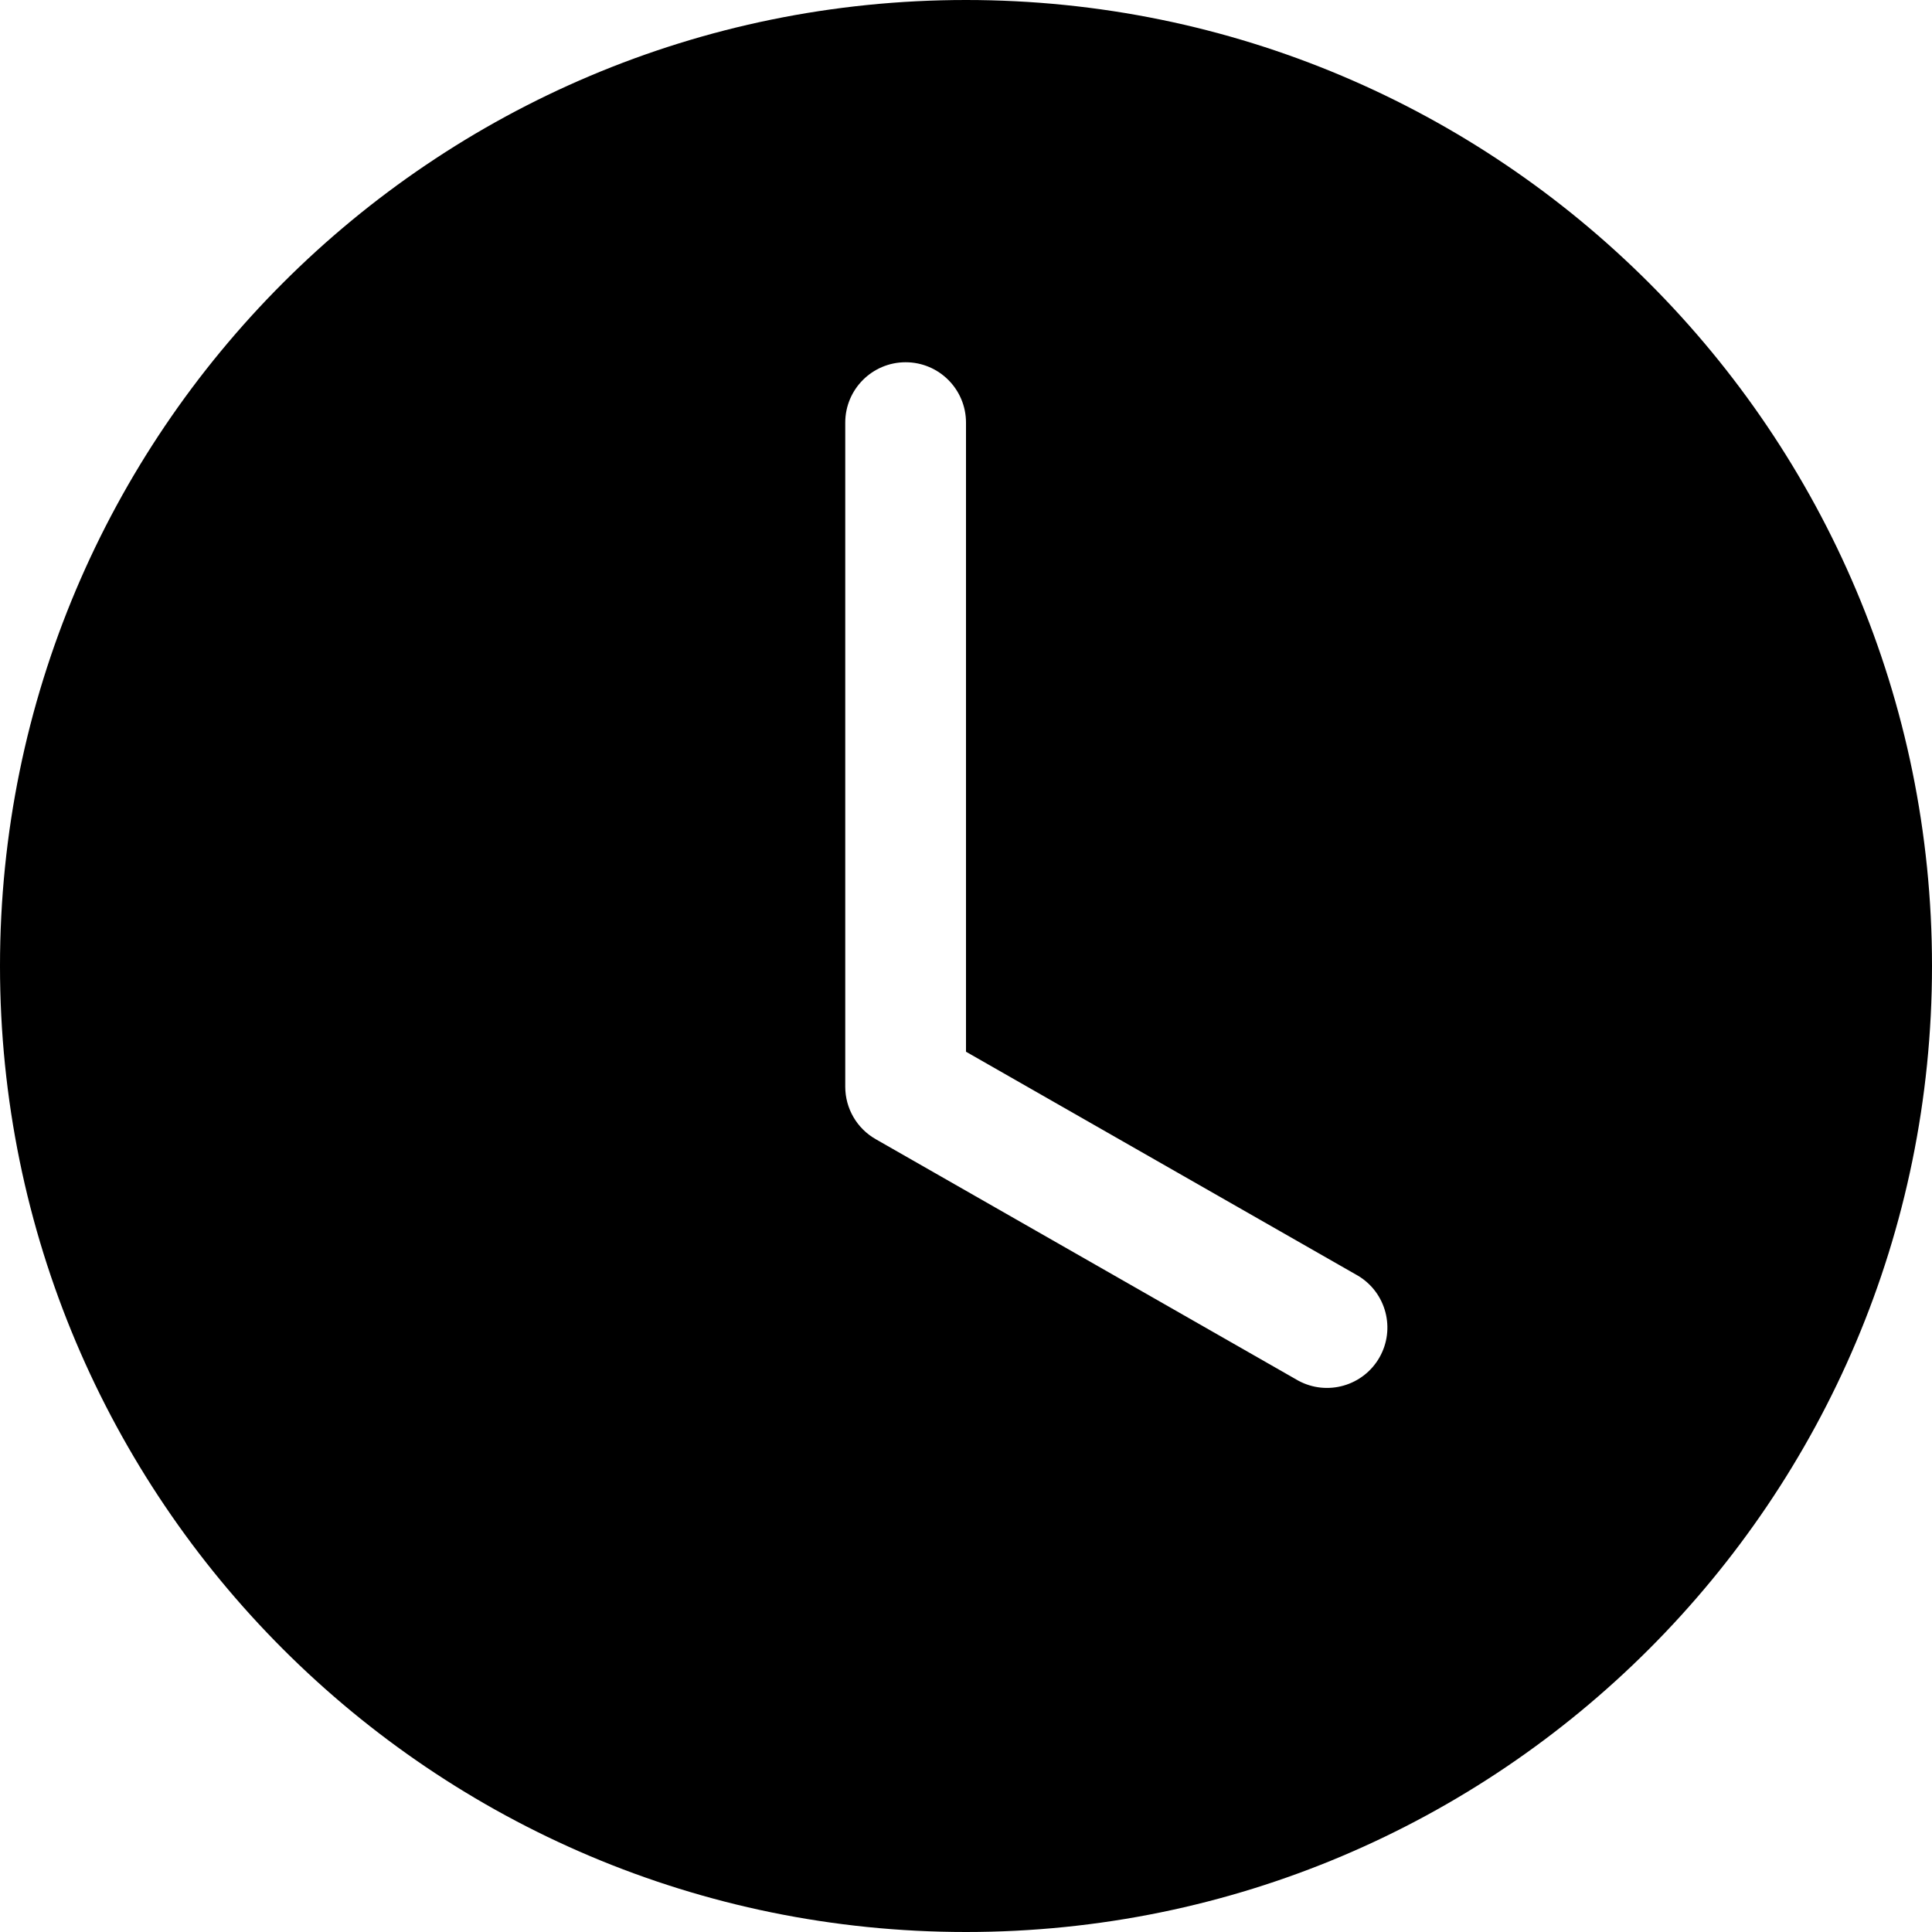
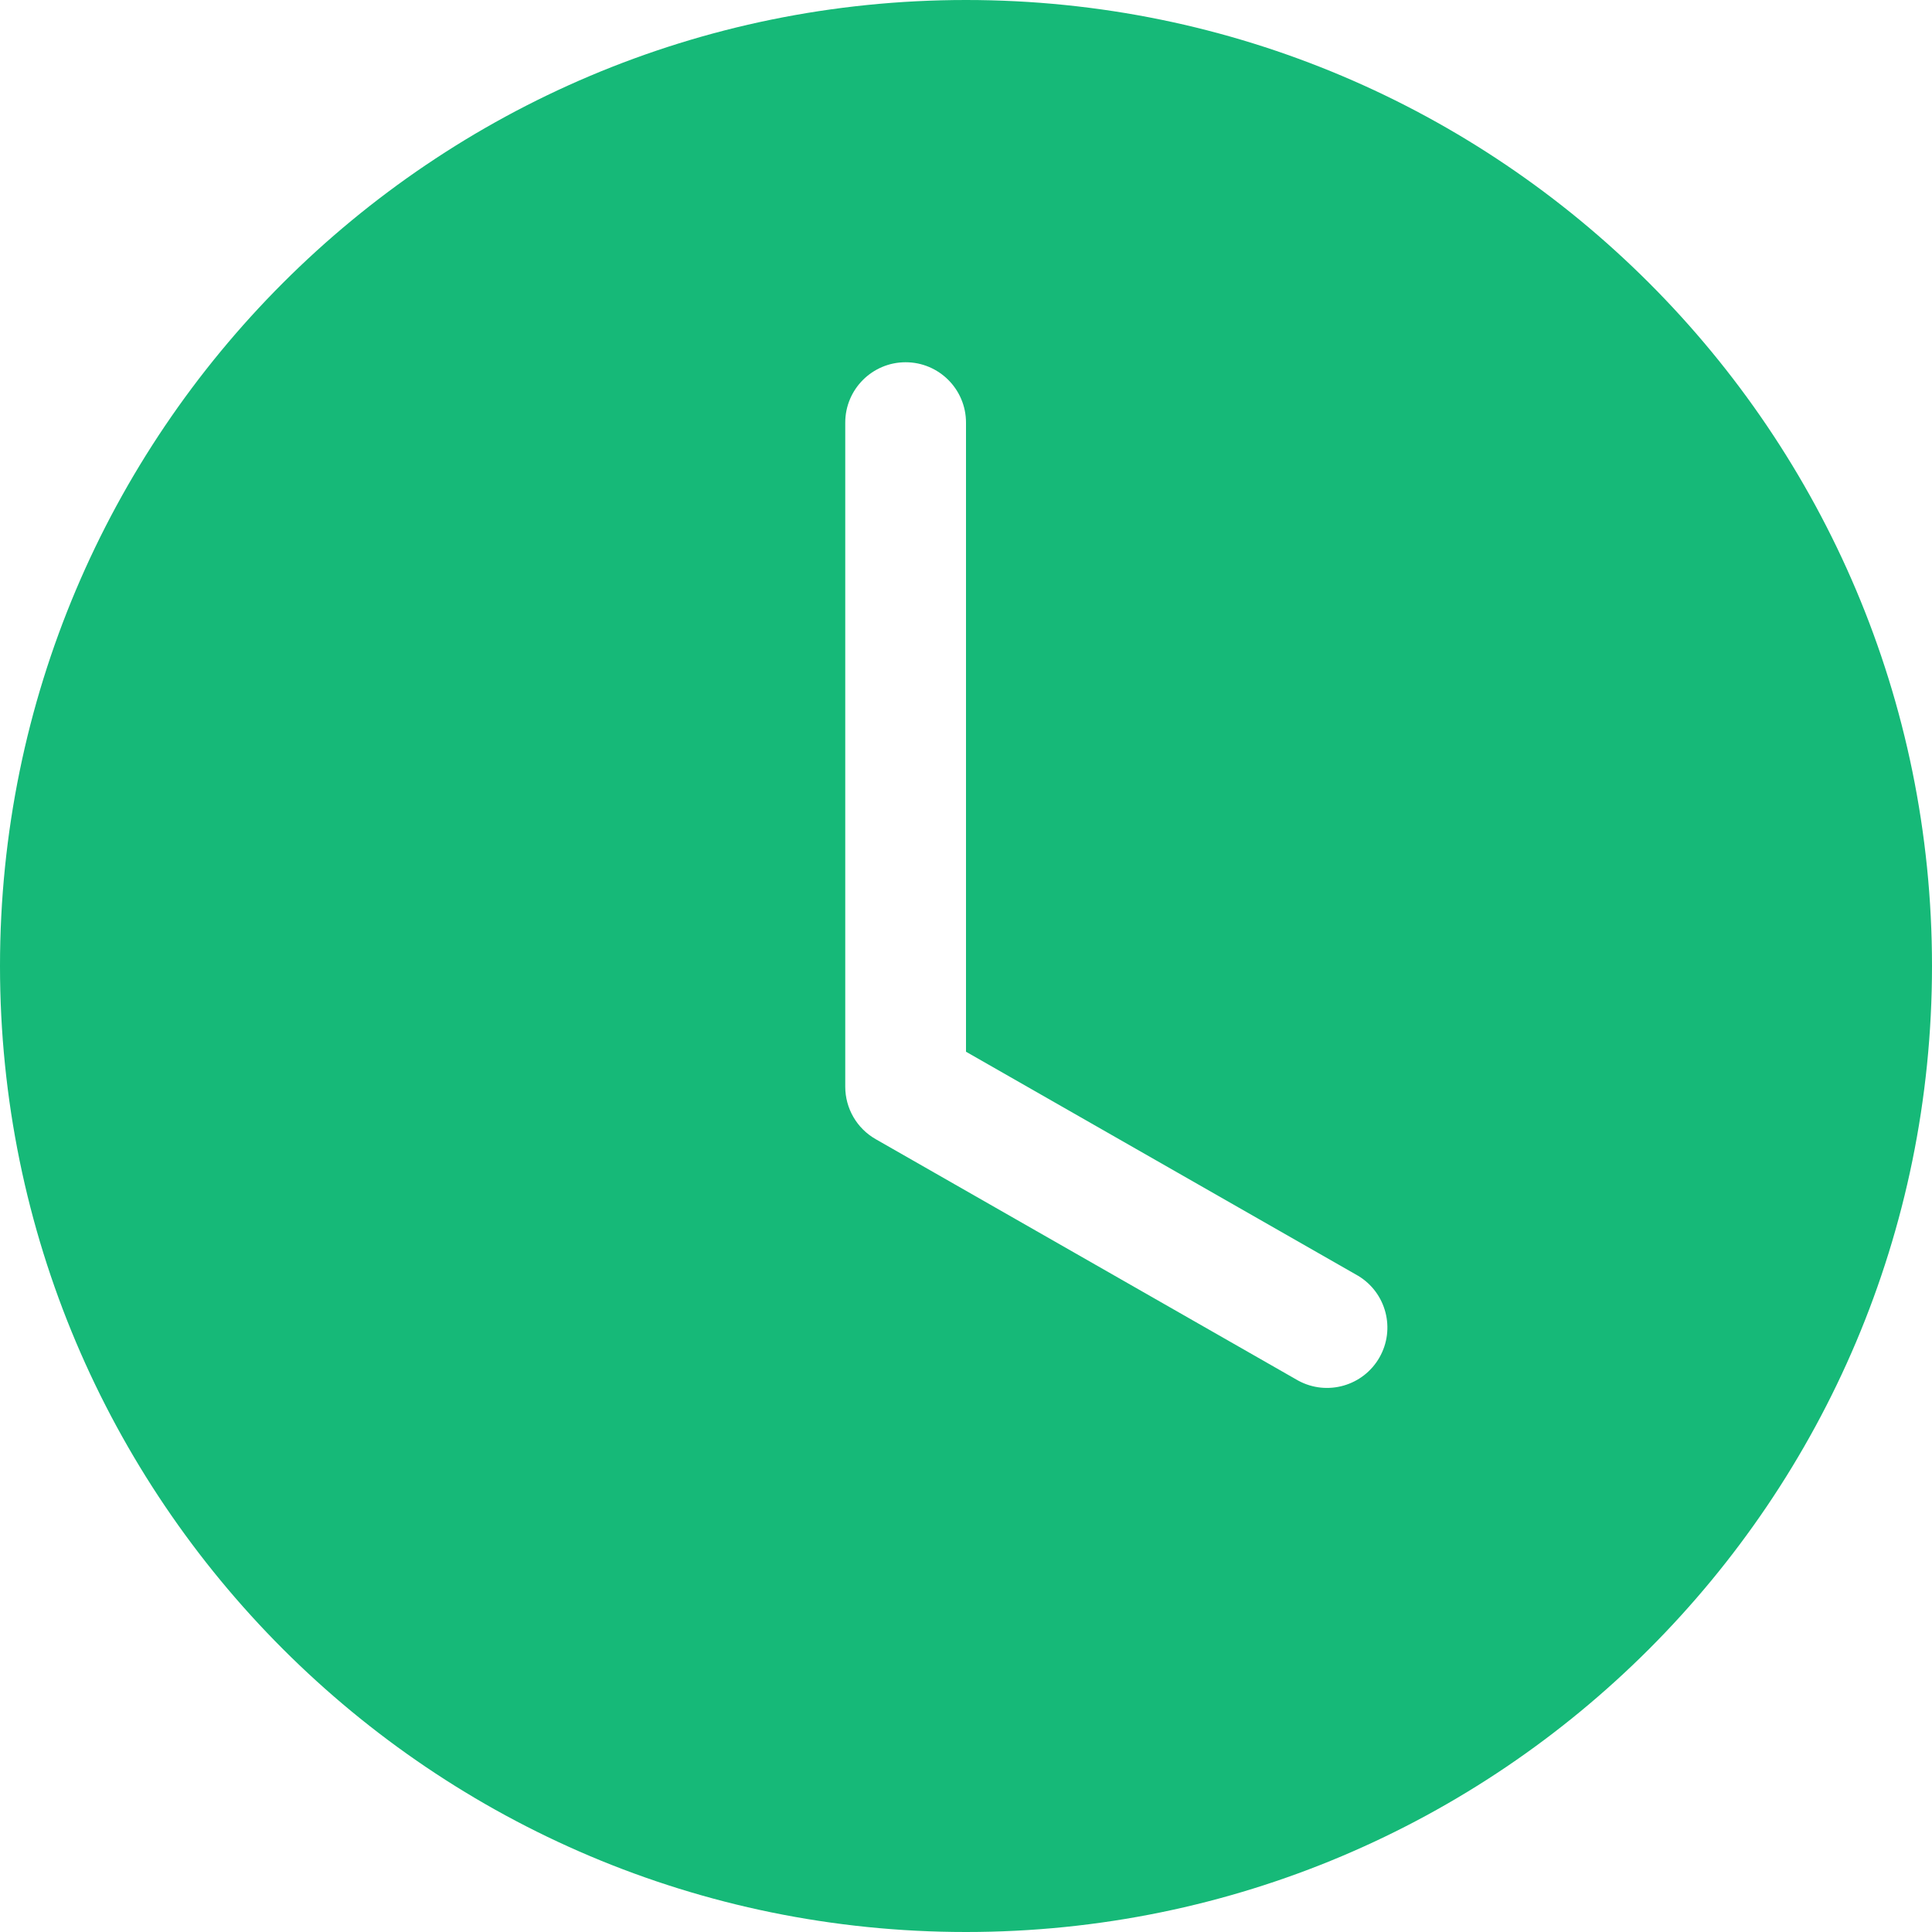
- <svg xmlns="http://www.w3.org/2000/svg" width="16" height="16" fill="currentColor" class="bi bi-clock-fill" viewBox="0 0 16 16">
+ <svg xmlns="http://www.w3.org/2000/svg" width="16" height="16" fill="#16B978" class="bi bi-clock-fill" viewBox="0 0 16 16">
  <path d="M16 8A8 8 0 1 1 0 8a8 8 0 0 1 16 0zM8 3.5a.5.5 0 0 0-1 0V9a.5.5 0 0 0 .252.434l3.5 2a.5.5 0 0 0 .496-.868L8 8.71V3.5z" />
</svg>
